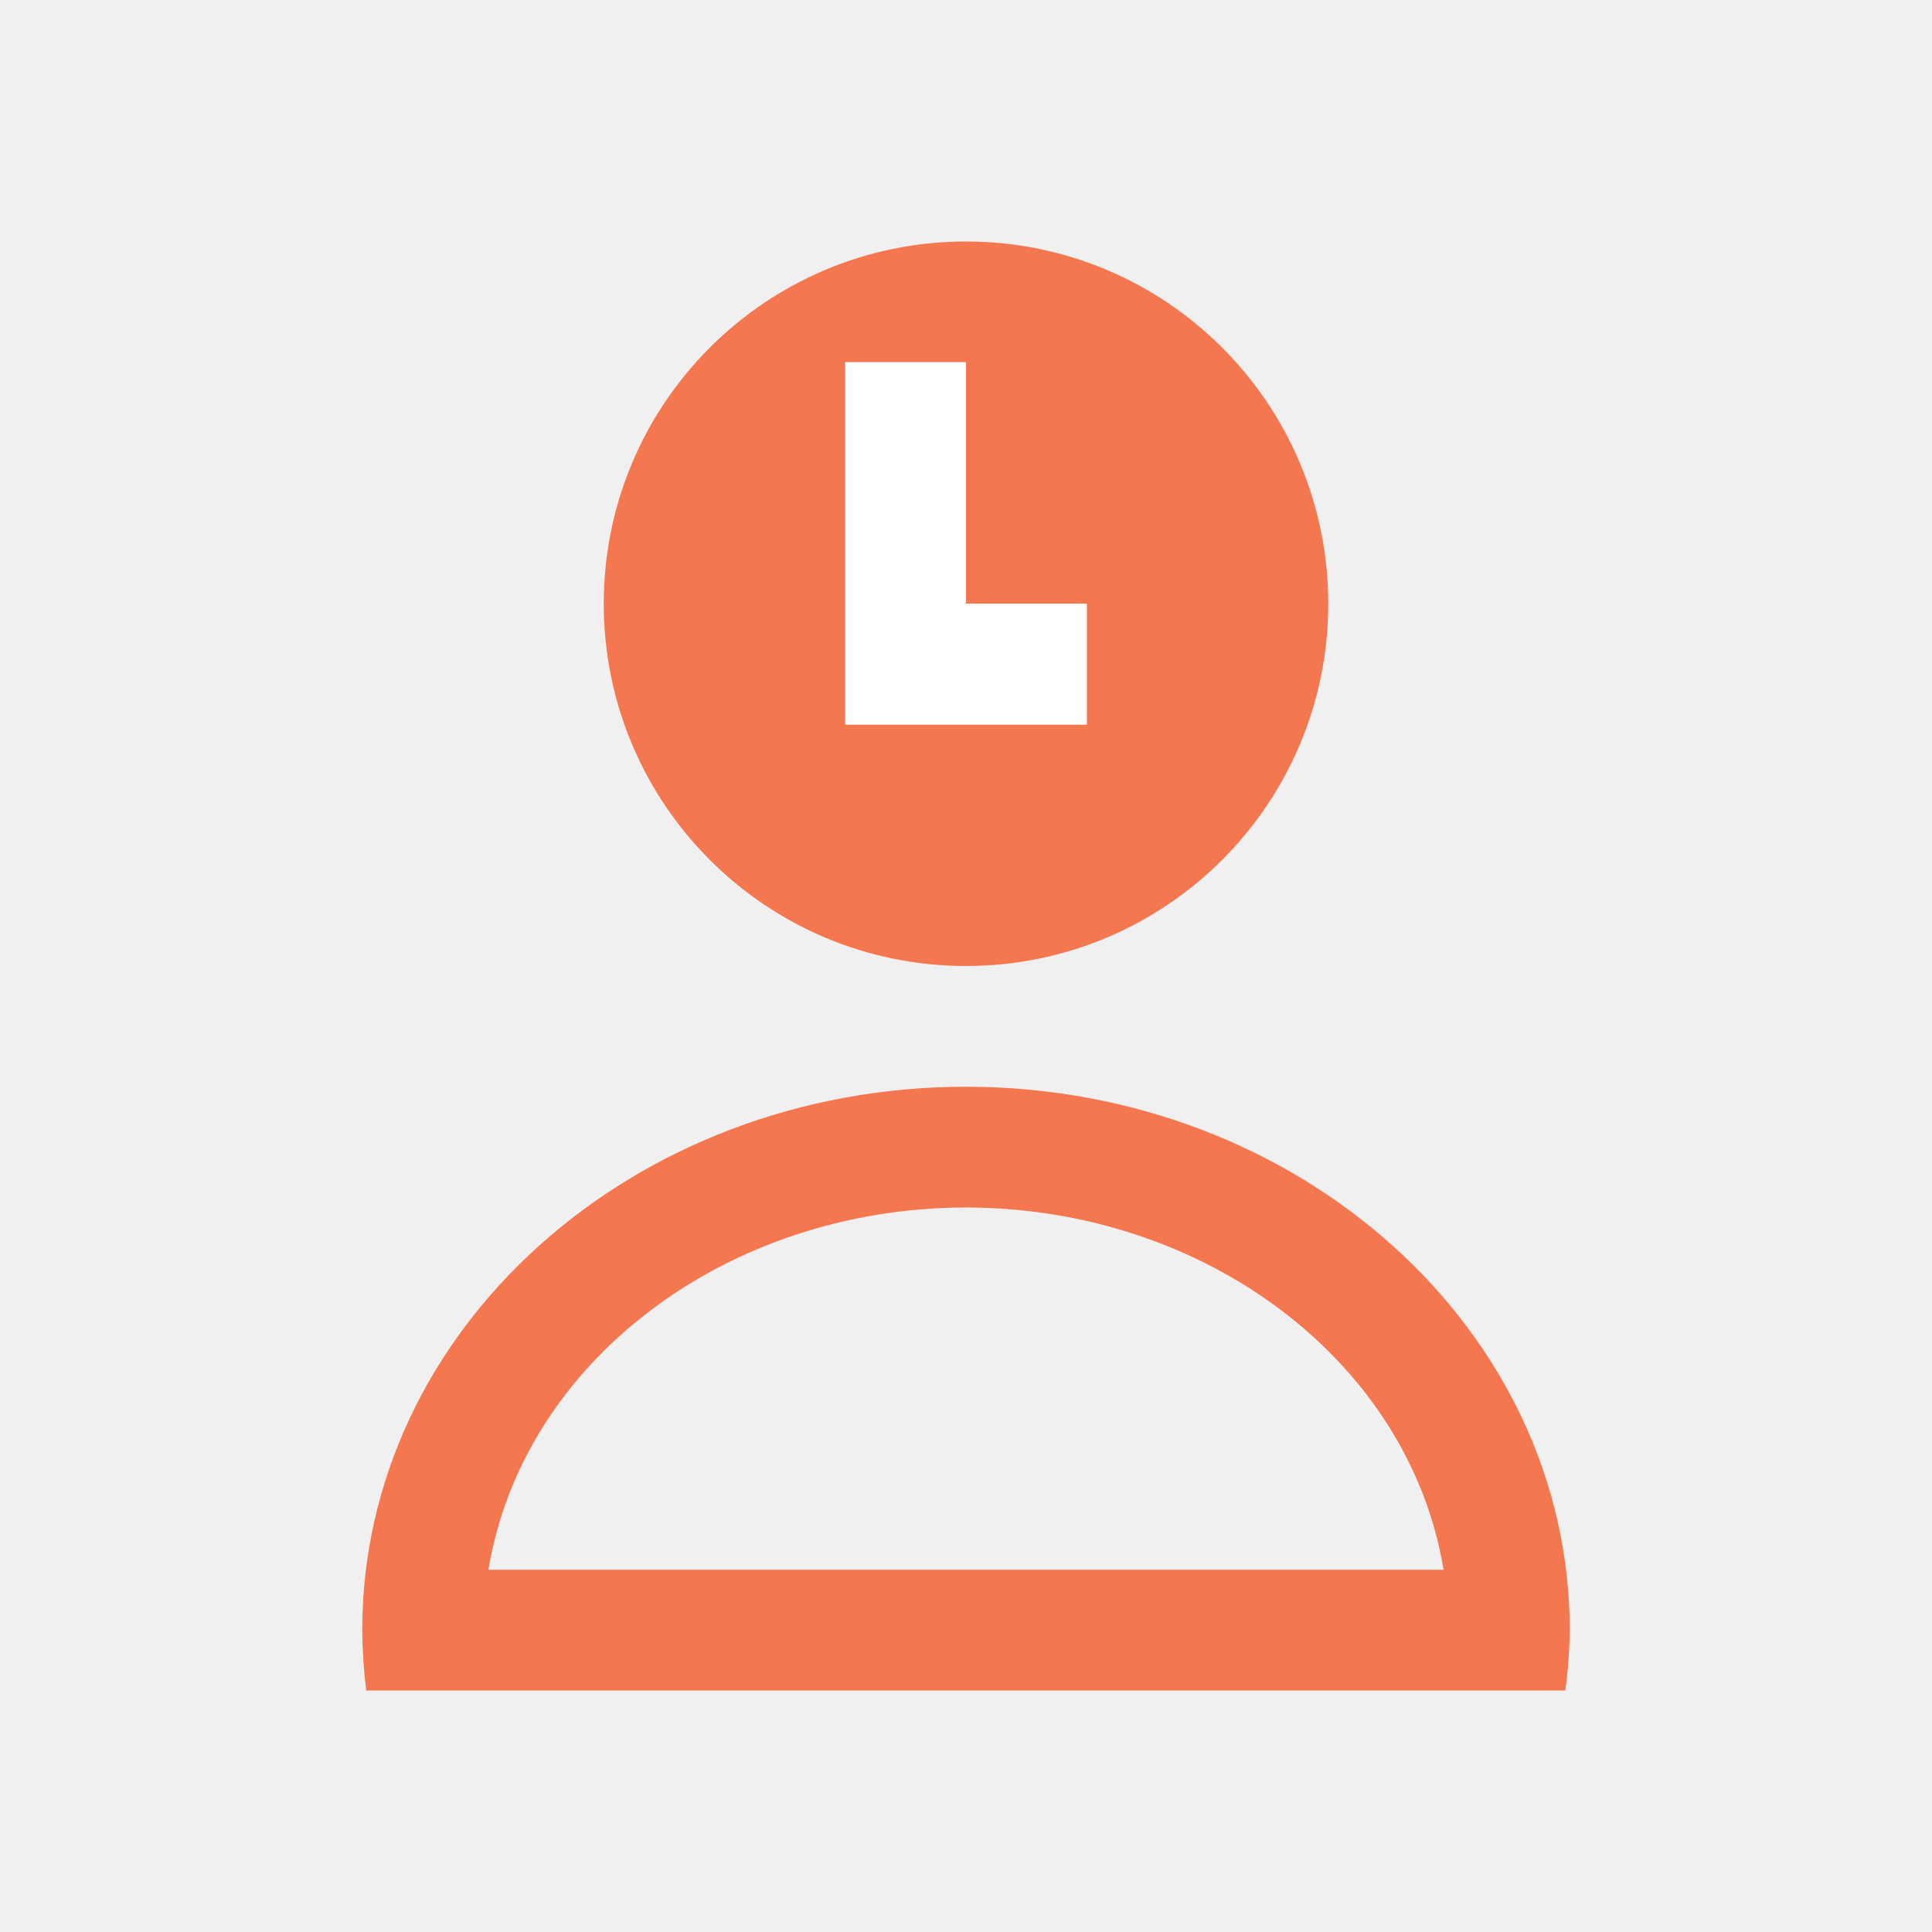
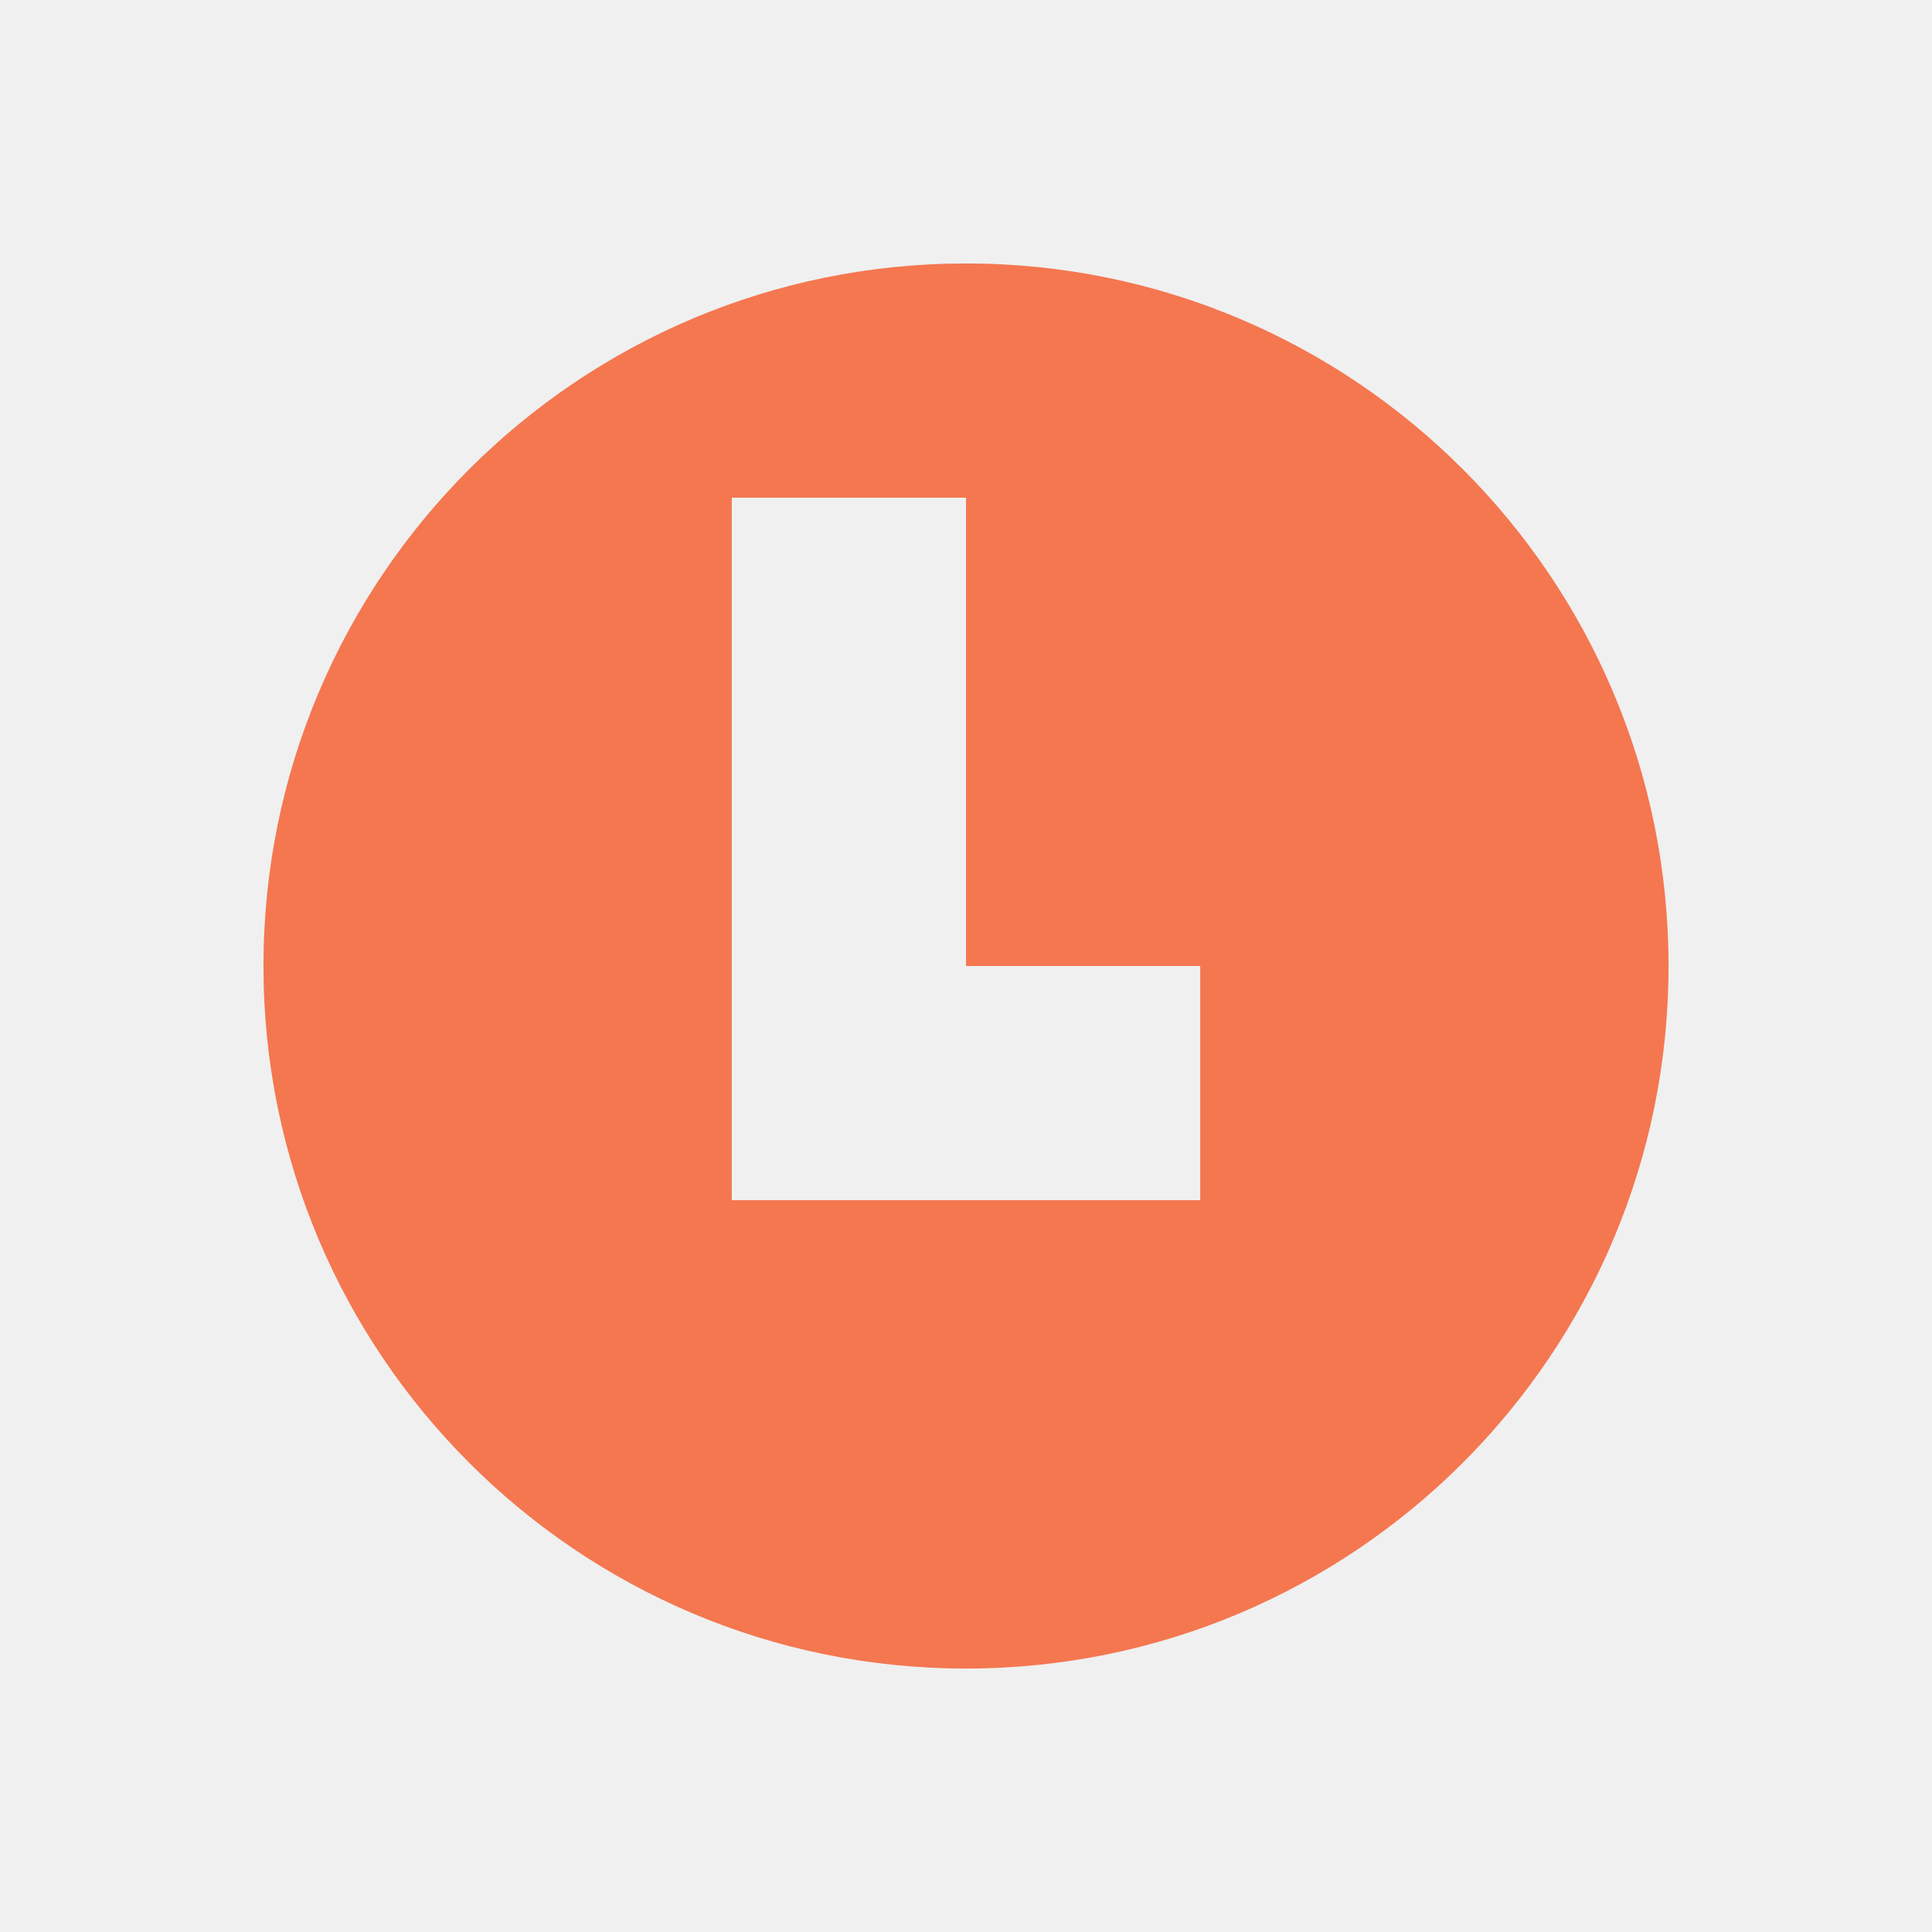
- <svg xmlns="http://www.w3.org/2000/svg" viewBox="0 0 16 16">
-   <path fill="#f47750" d="m8 2c-1.657 0-3 1.343-3 3 0 1.657 1.343 3 3 3 1.657 0 3-1.343 3-3 0-1.657-1.343-3-3-3m-1 1h1v2h1v1h-2zm1 6c-2.761 0-5 2.01-5 4.5.001.167.012.334.033.5h9.93c.023-.166.035-.333.037-.5 0-2.485-2.239-4.5-5-4.5m0 1c1.987.002 3.671 1.279 3.955 3h-7.91c.284-1.721 1.968-2.998 3.955-3" />
-   <path fill="#fff" d="m7 3v3h2v-1h-1v-2z" />
+ <svg xmlns="http://www.w3.org/2000/svg" viewBox="0 0 22 22">
+   <path fill="#f47750" d="m 11,3 c -4.419,0 -8,3.581 -8,8 0,4.419 3.581,8 8,8 4.419,0 8,-3.581 8,-8 C 19,6.581 15.419,3 11,3 M 8.333,5.667 H 11 V 11 h 2.667 v 2.667 H 8.333 Z" id="path1" style="stroke-width:2.667" />
</svg>
